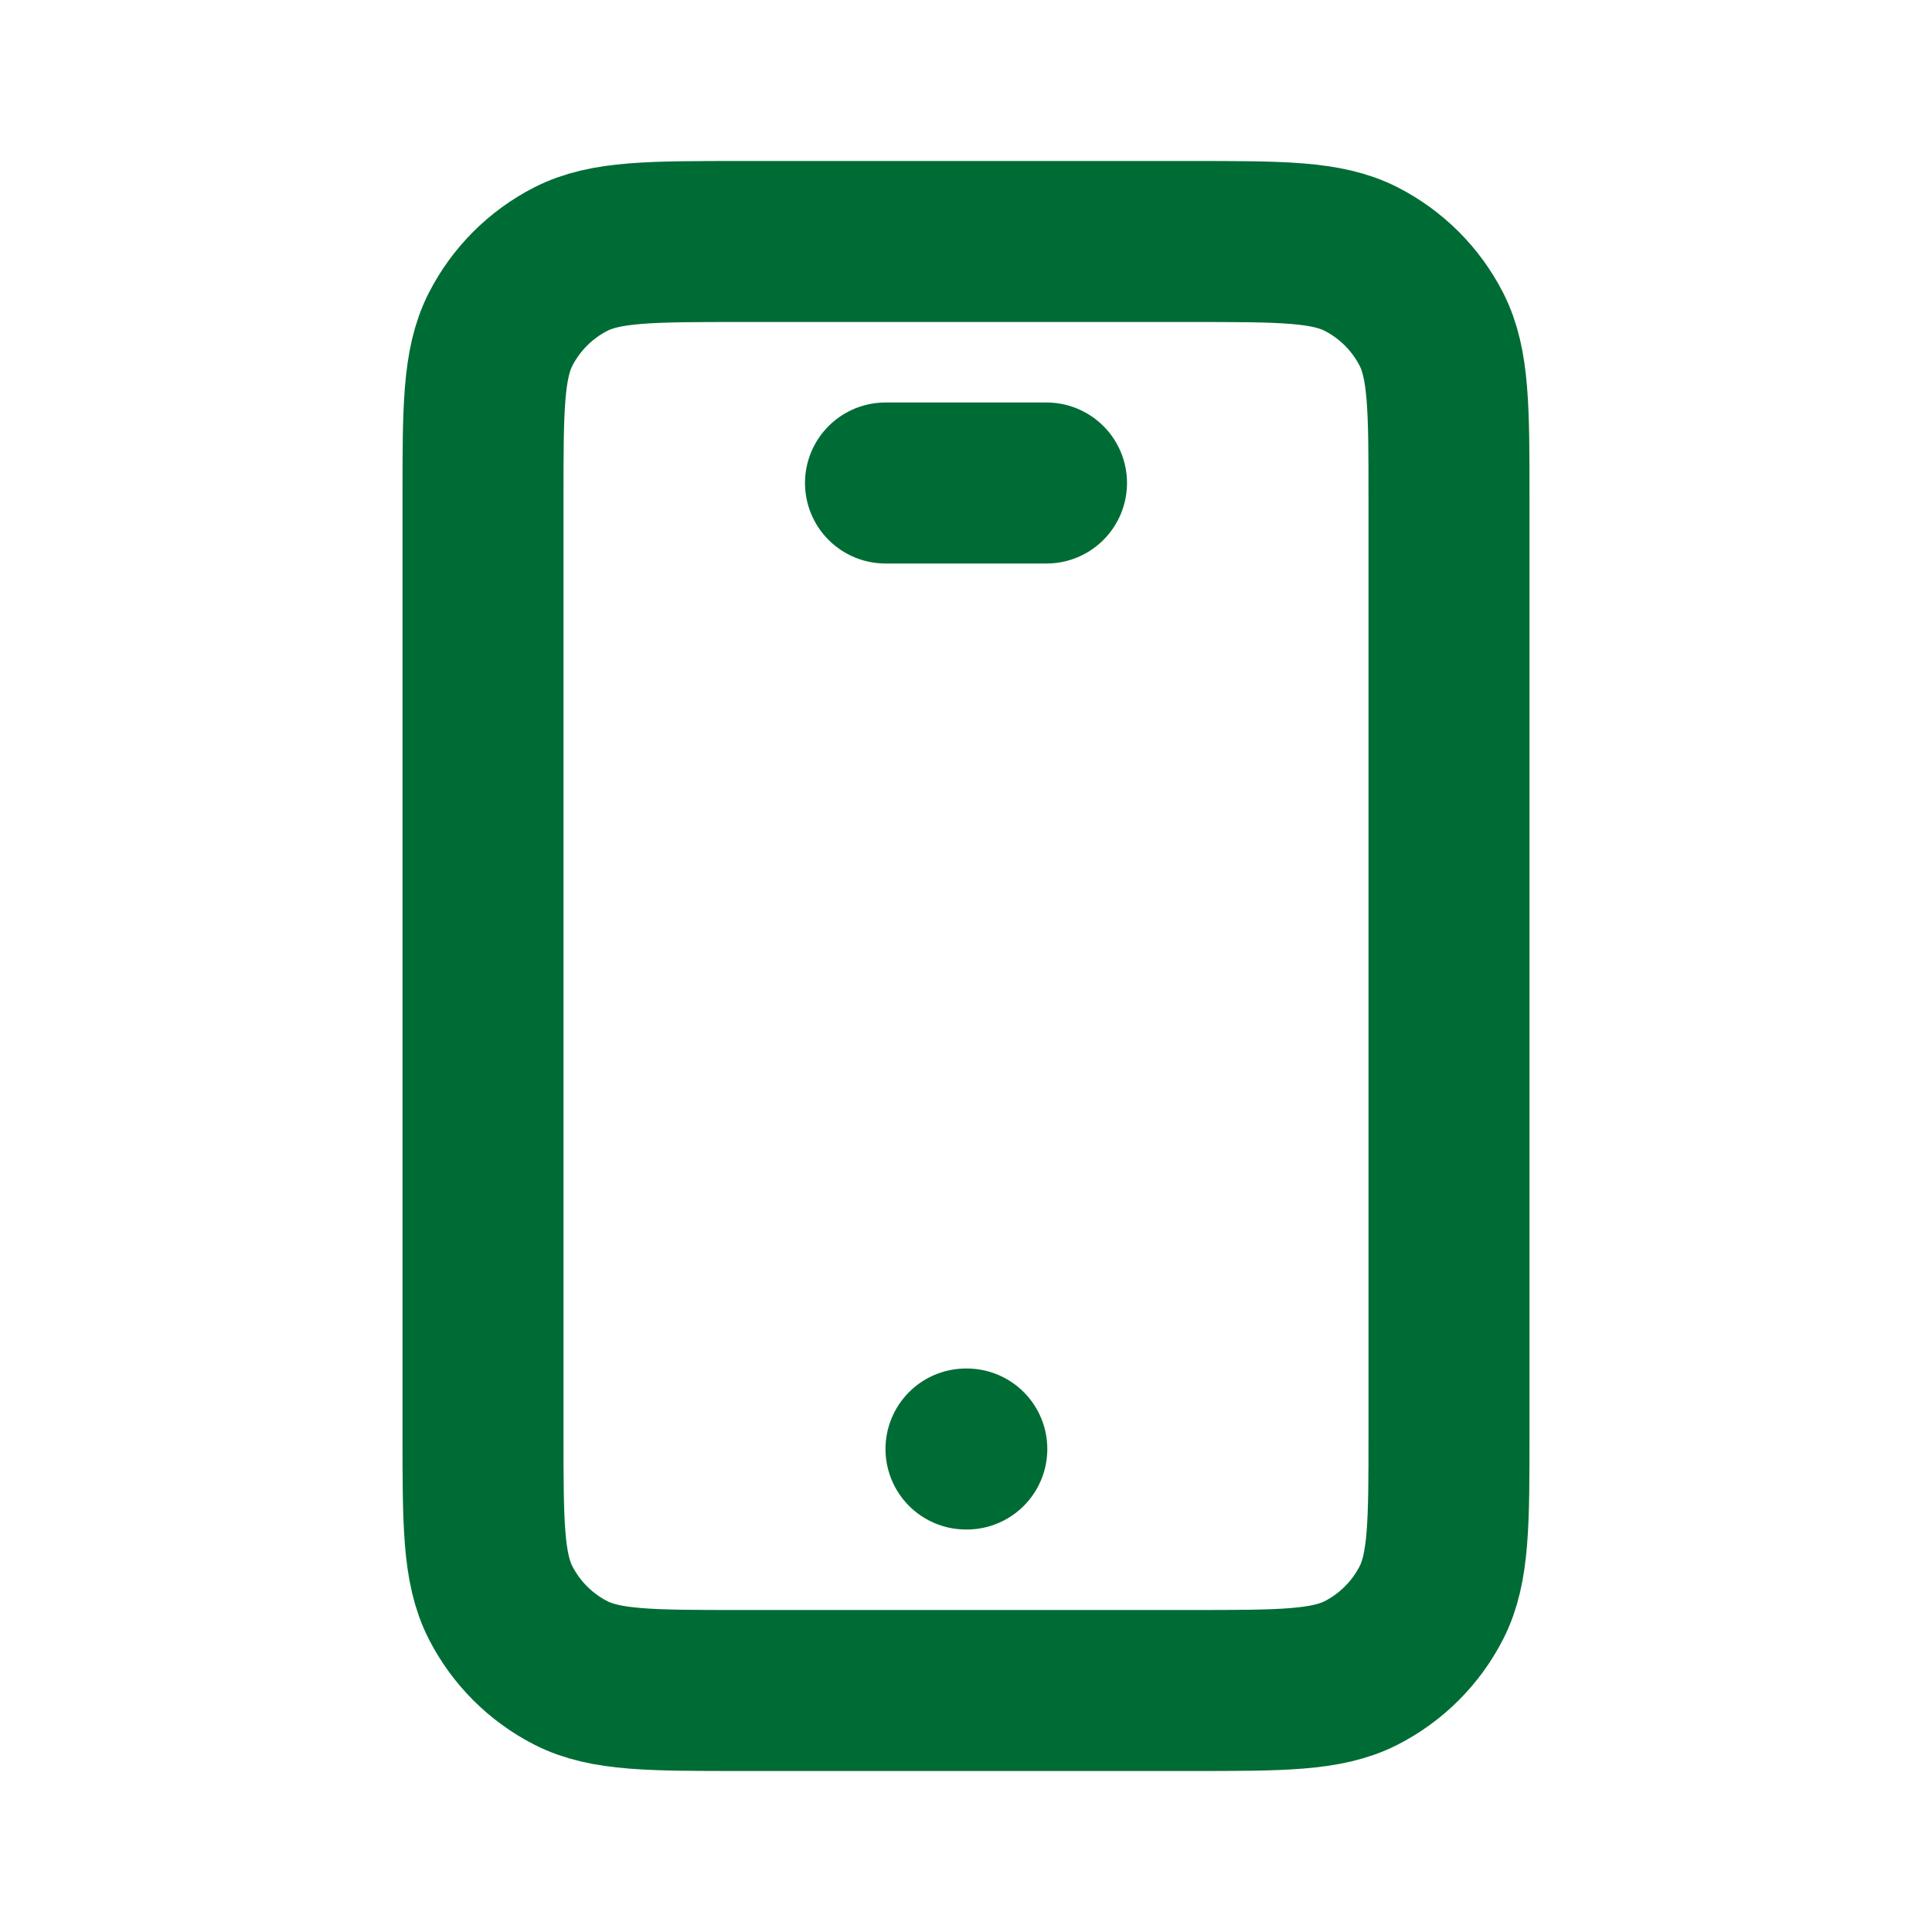
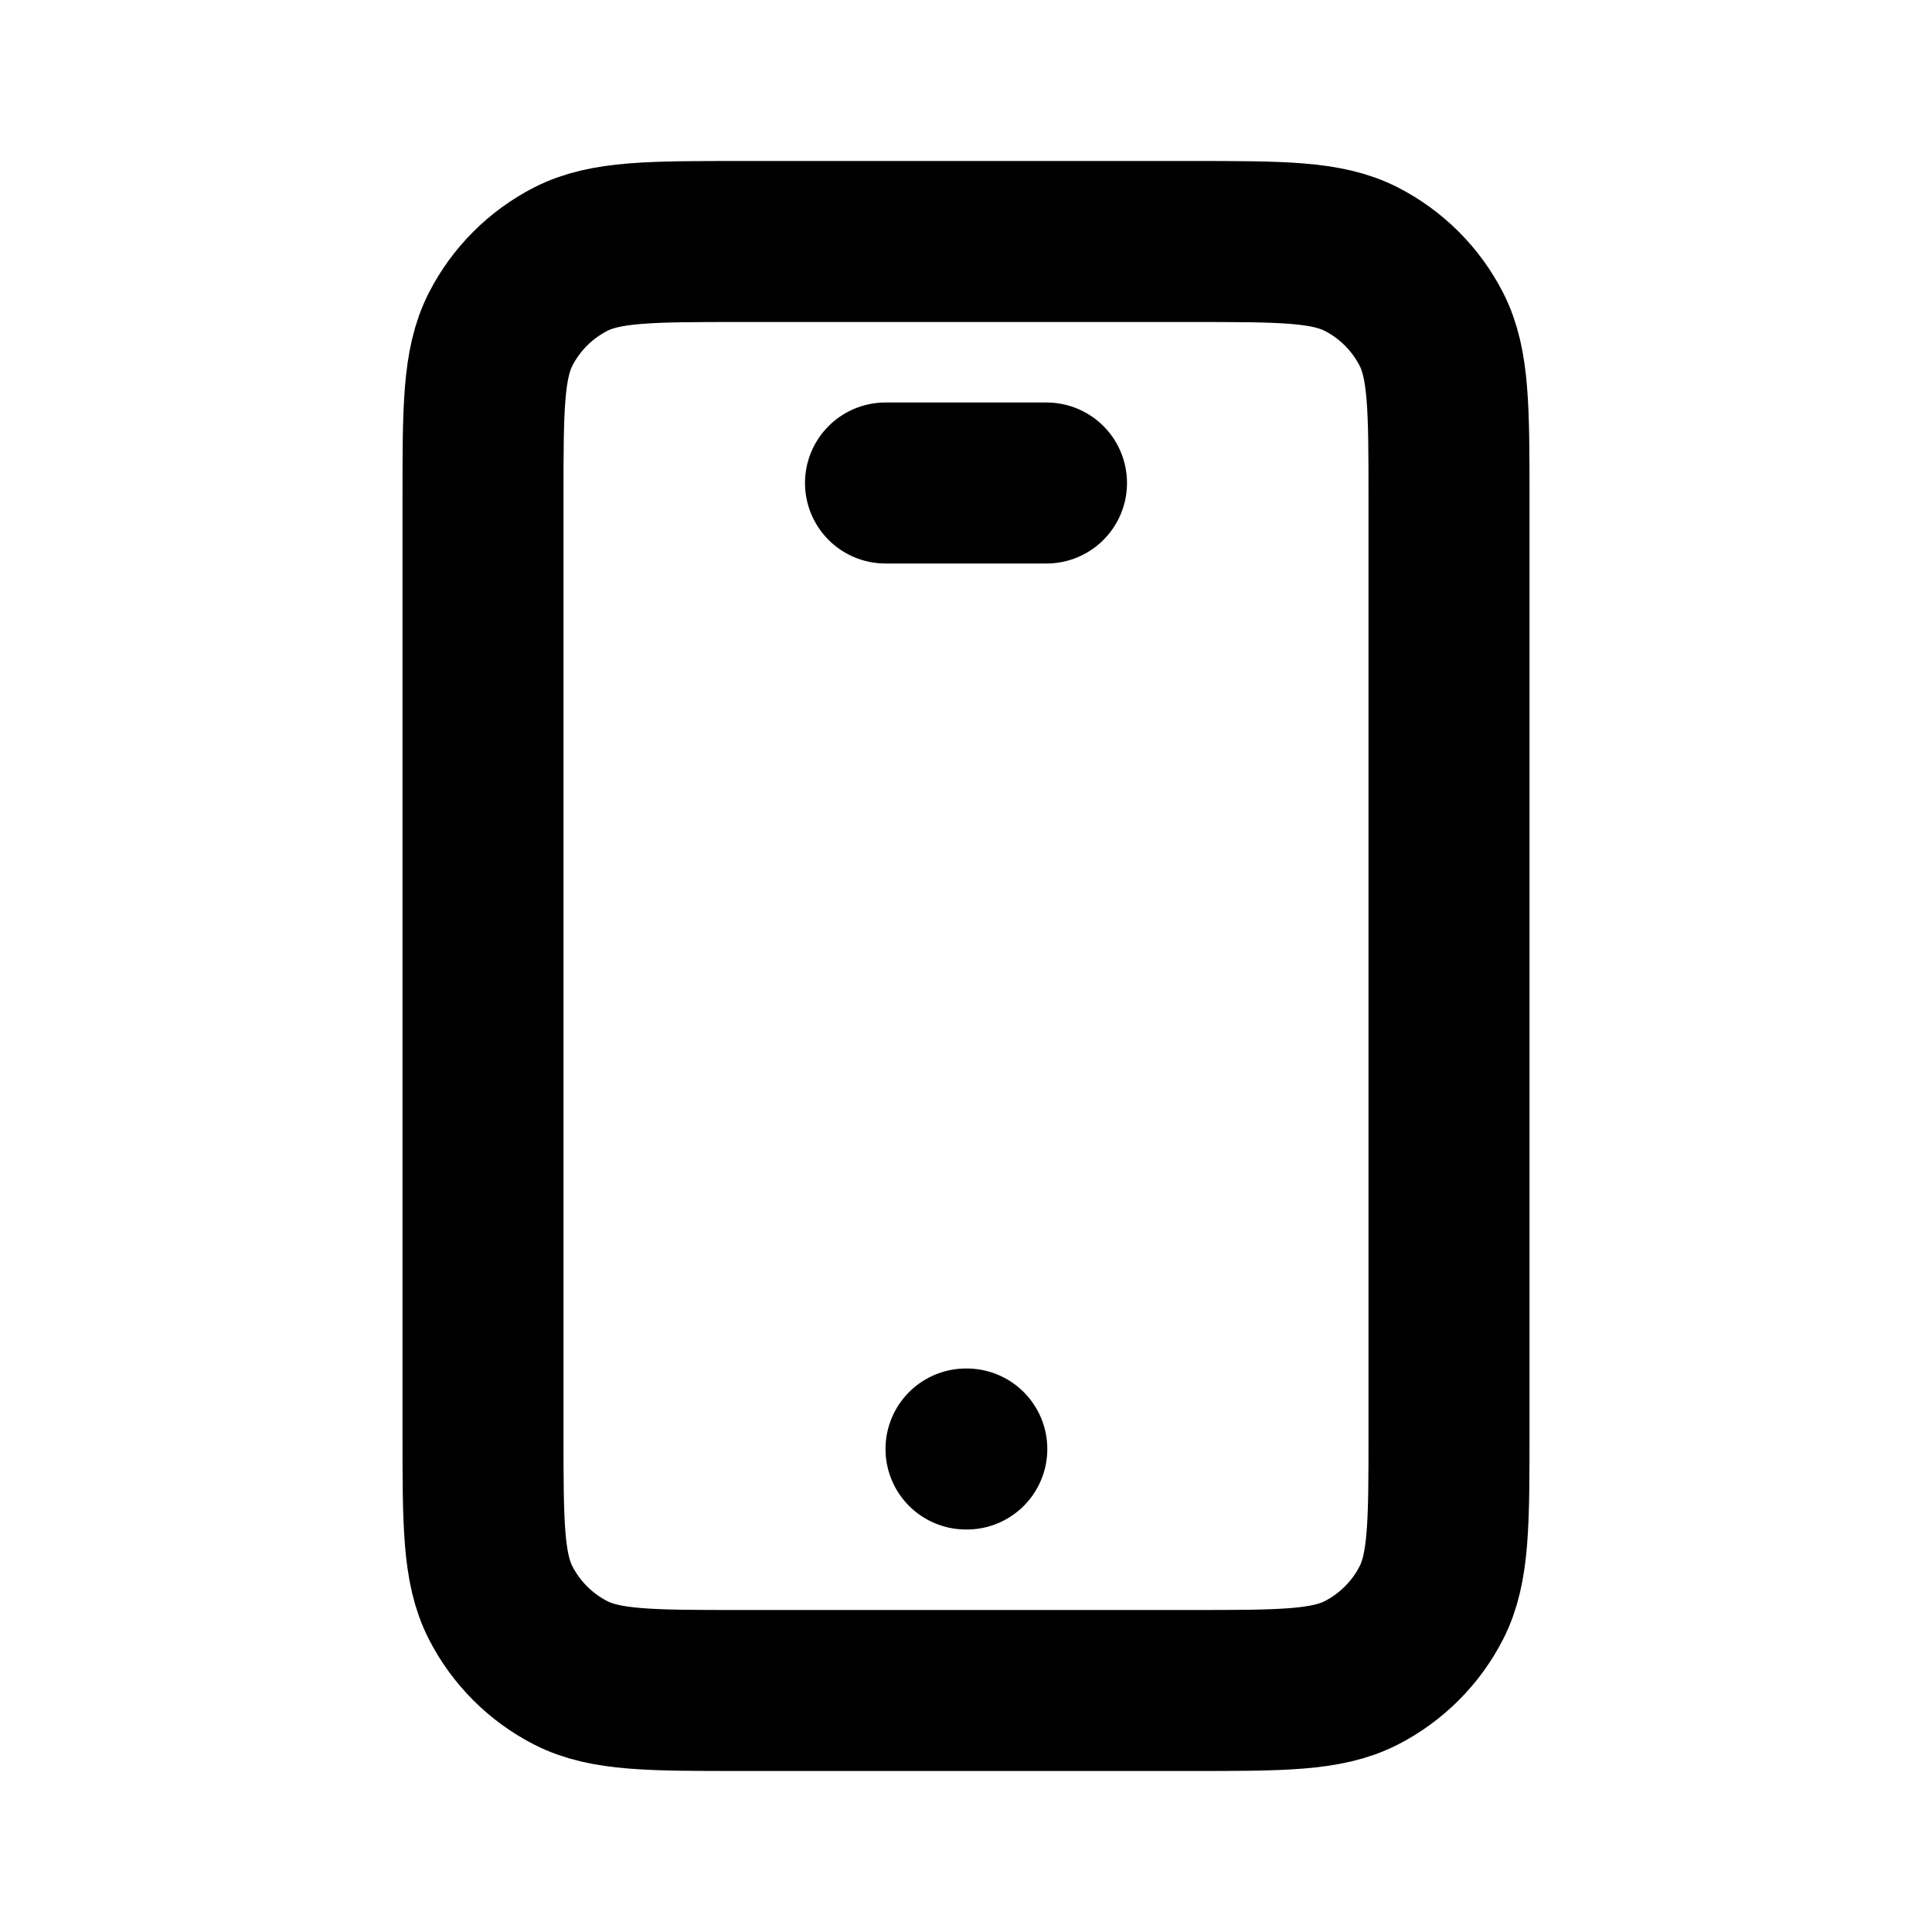
<svg xmlns="http://www.w3.org/2000/svg" width="800px" height="800px" viewBox="0 0 24 24" fill="none">
-   <path d="M12 18H12.01M11 6H13M9.2 21H14.8C15.92 21 16.48 21 16.908 20.782C17.284 20.59 17.59 20.284 17.782 19.908C18 19.48 18 18.92 18 17.8V6.2C18 5.08 18 4.52 17.782 4.092C17.59 3.716 17.284 3.41 16.908 3.218C16.48 3 15.92 3 14.8 3H9.2C8.08 3 7.52 3 7.092 3.218C6.716 3.41 6.41 3.716 6.218 4.092C6 4.52 6 5.08 6 6.2V17.8C6 18.92 6 19.48 6.218 19.908C6.41 20.284 6.716 20.59 7.092 20.782C7.52 21 8.08 21 9.2 21Z" stroke="#006C35" stroke-width="2" stroke-linecap="round" stroke-linejoin="round" />
+   <path d="M12 18H12.01M11 6H13M9.2 21H14.8C15.92 21 16.48 21 16.908 20.782C17.284 20.59 17.59 20.284 17.782 19.908C18 19.48 18 18.92 18 17.8V6.2C18 5.08 18 4.52 17.782 4.092C17.59 3.716 17.284 3.41 16.908 3.218C16.48 3 15.92 3 14.8 3H9.2C8.08 3 7.52 3 7.092 3.218C6.716 3.41 6.41 3.716 6.218 4.092C6 4.52 6 5.08 6 6.2V17.8C6 18.92 6 19.48 6.218 19.908C6.41 20.284 6.716 20.59 7.092 20.782C7.52 21 8.08 21 9.2 21Z" stroke="#000000" stroke-width="2" stroke-linecap="round" stroke-linejoin="round" />
</svg>
